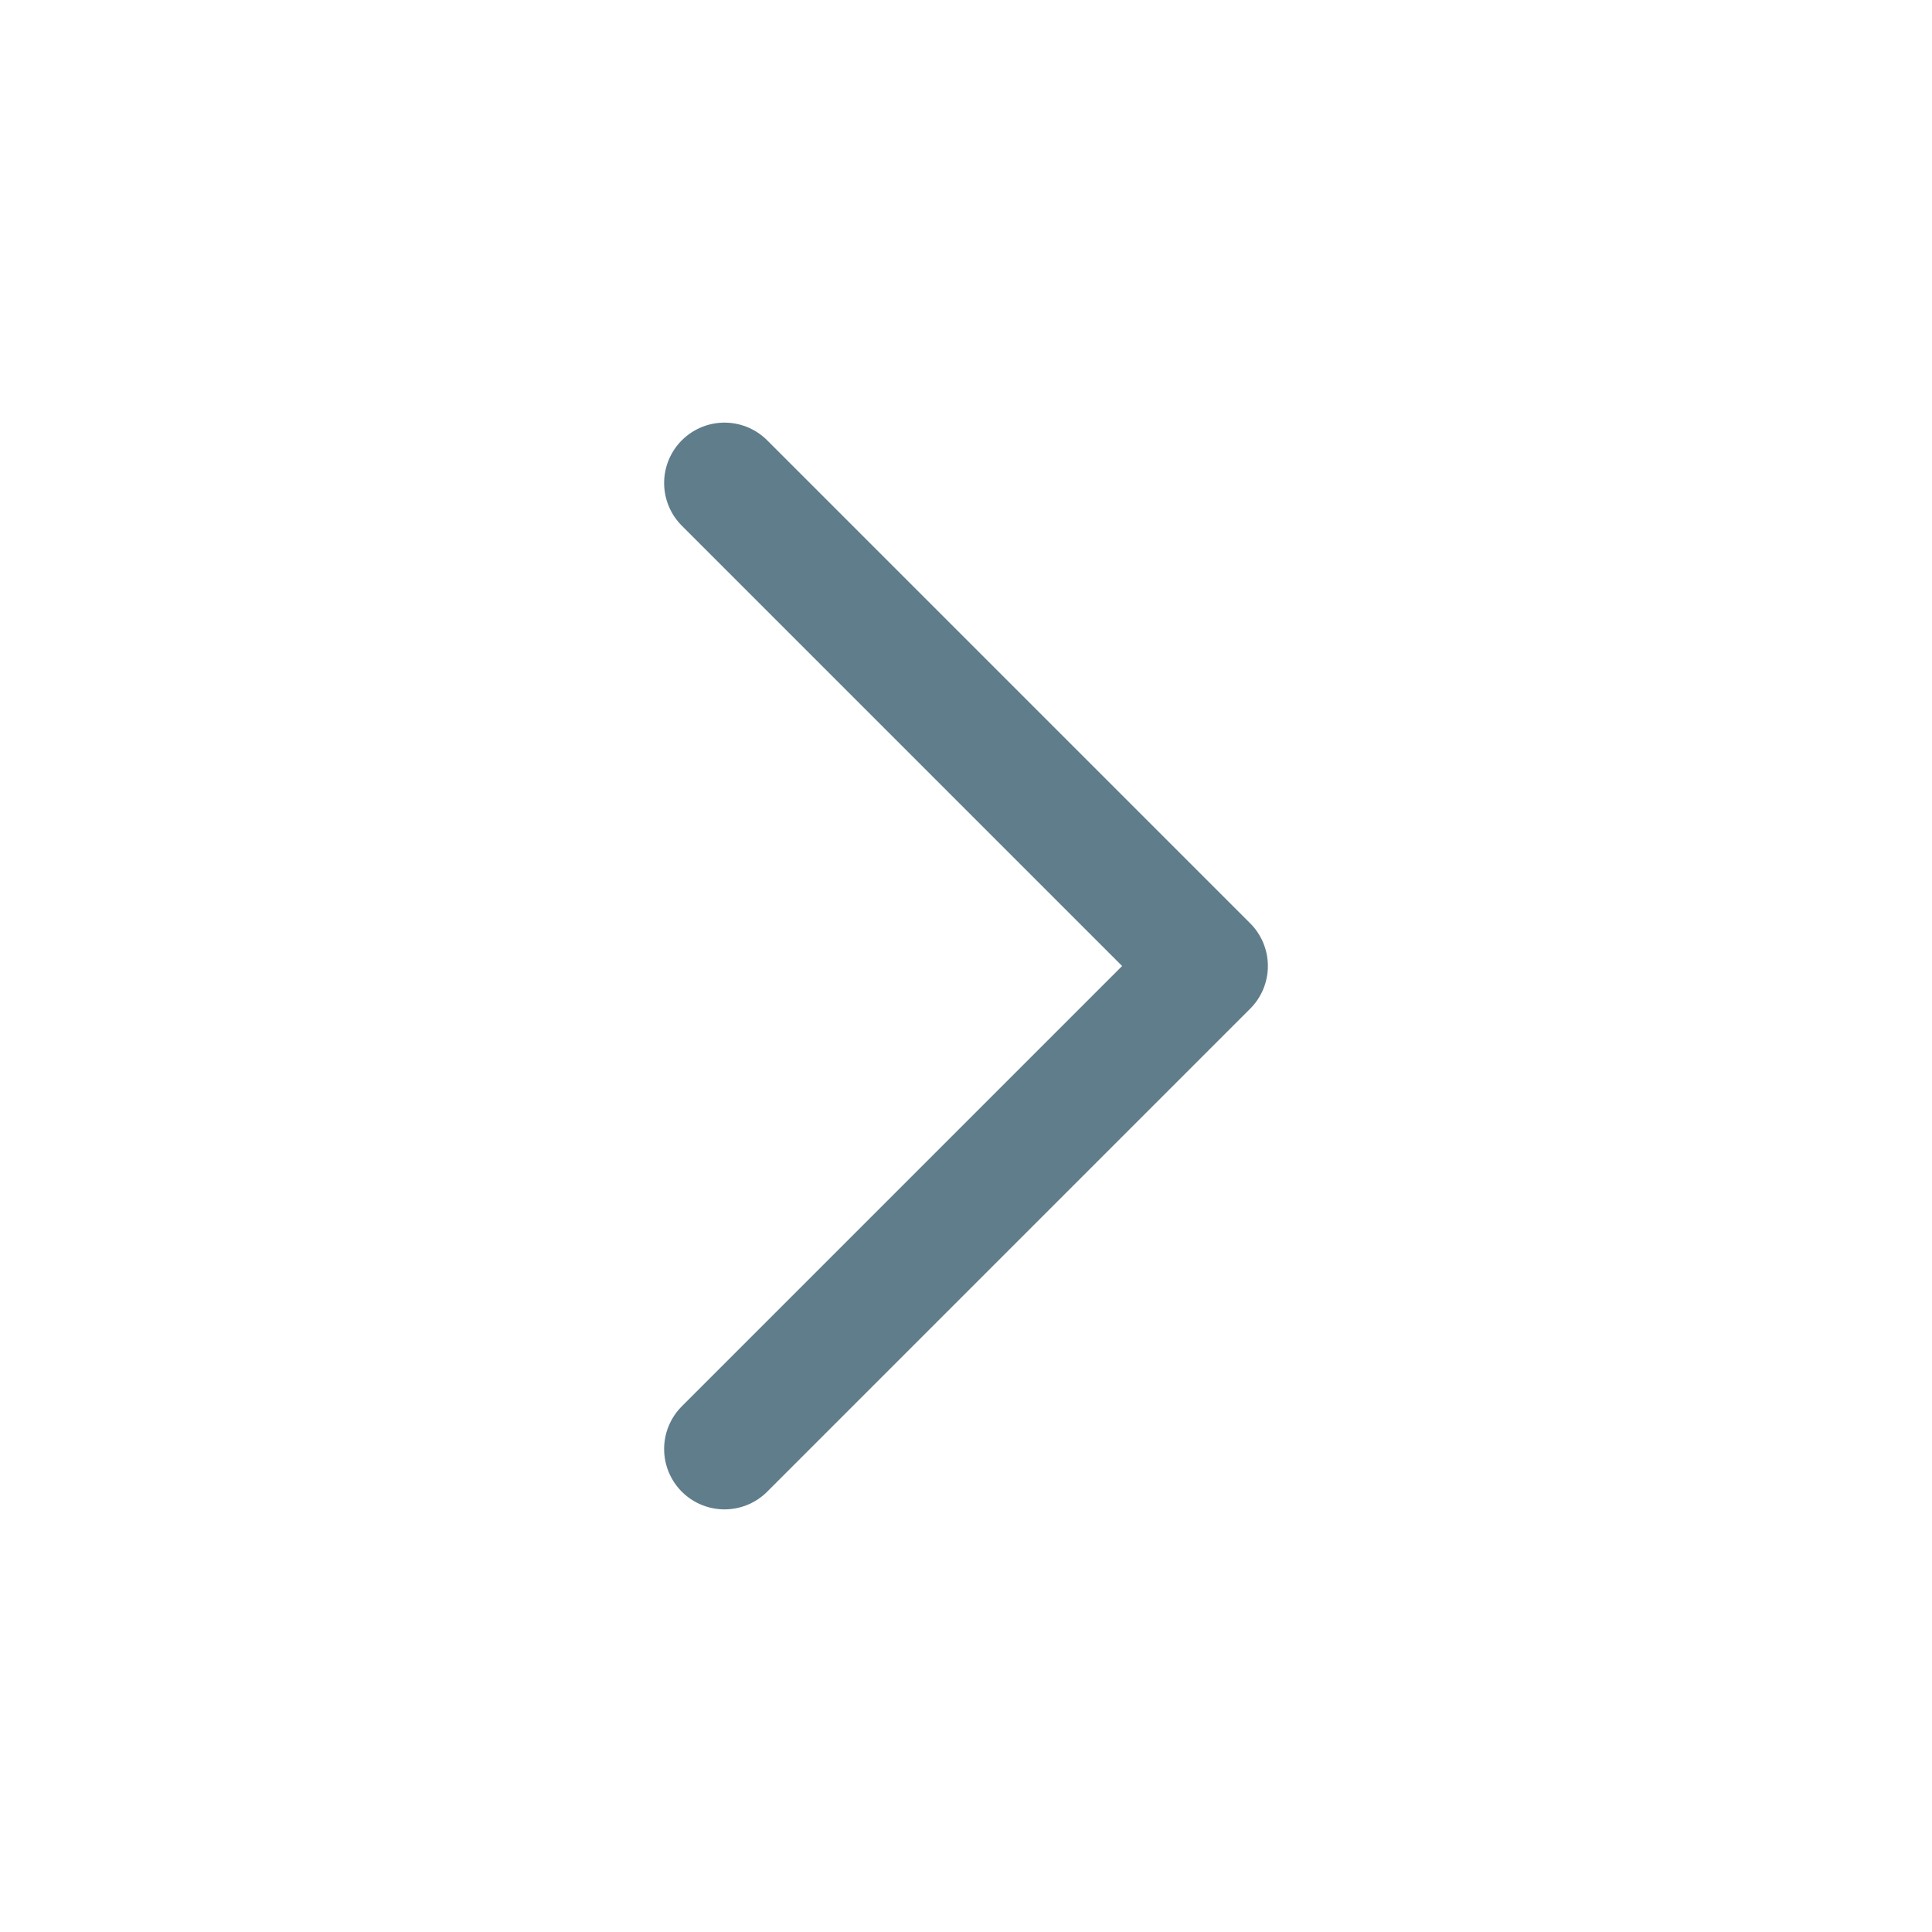
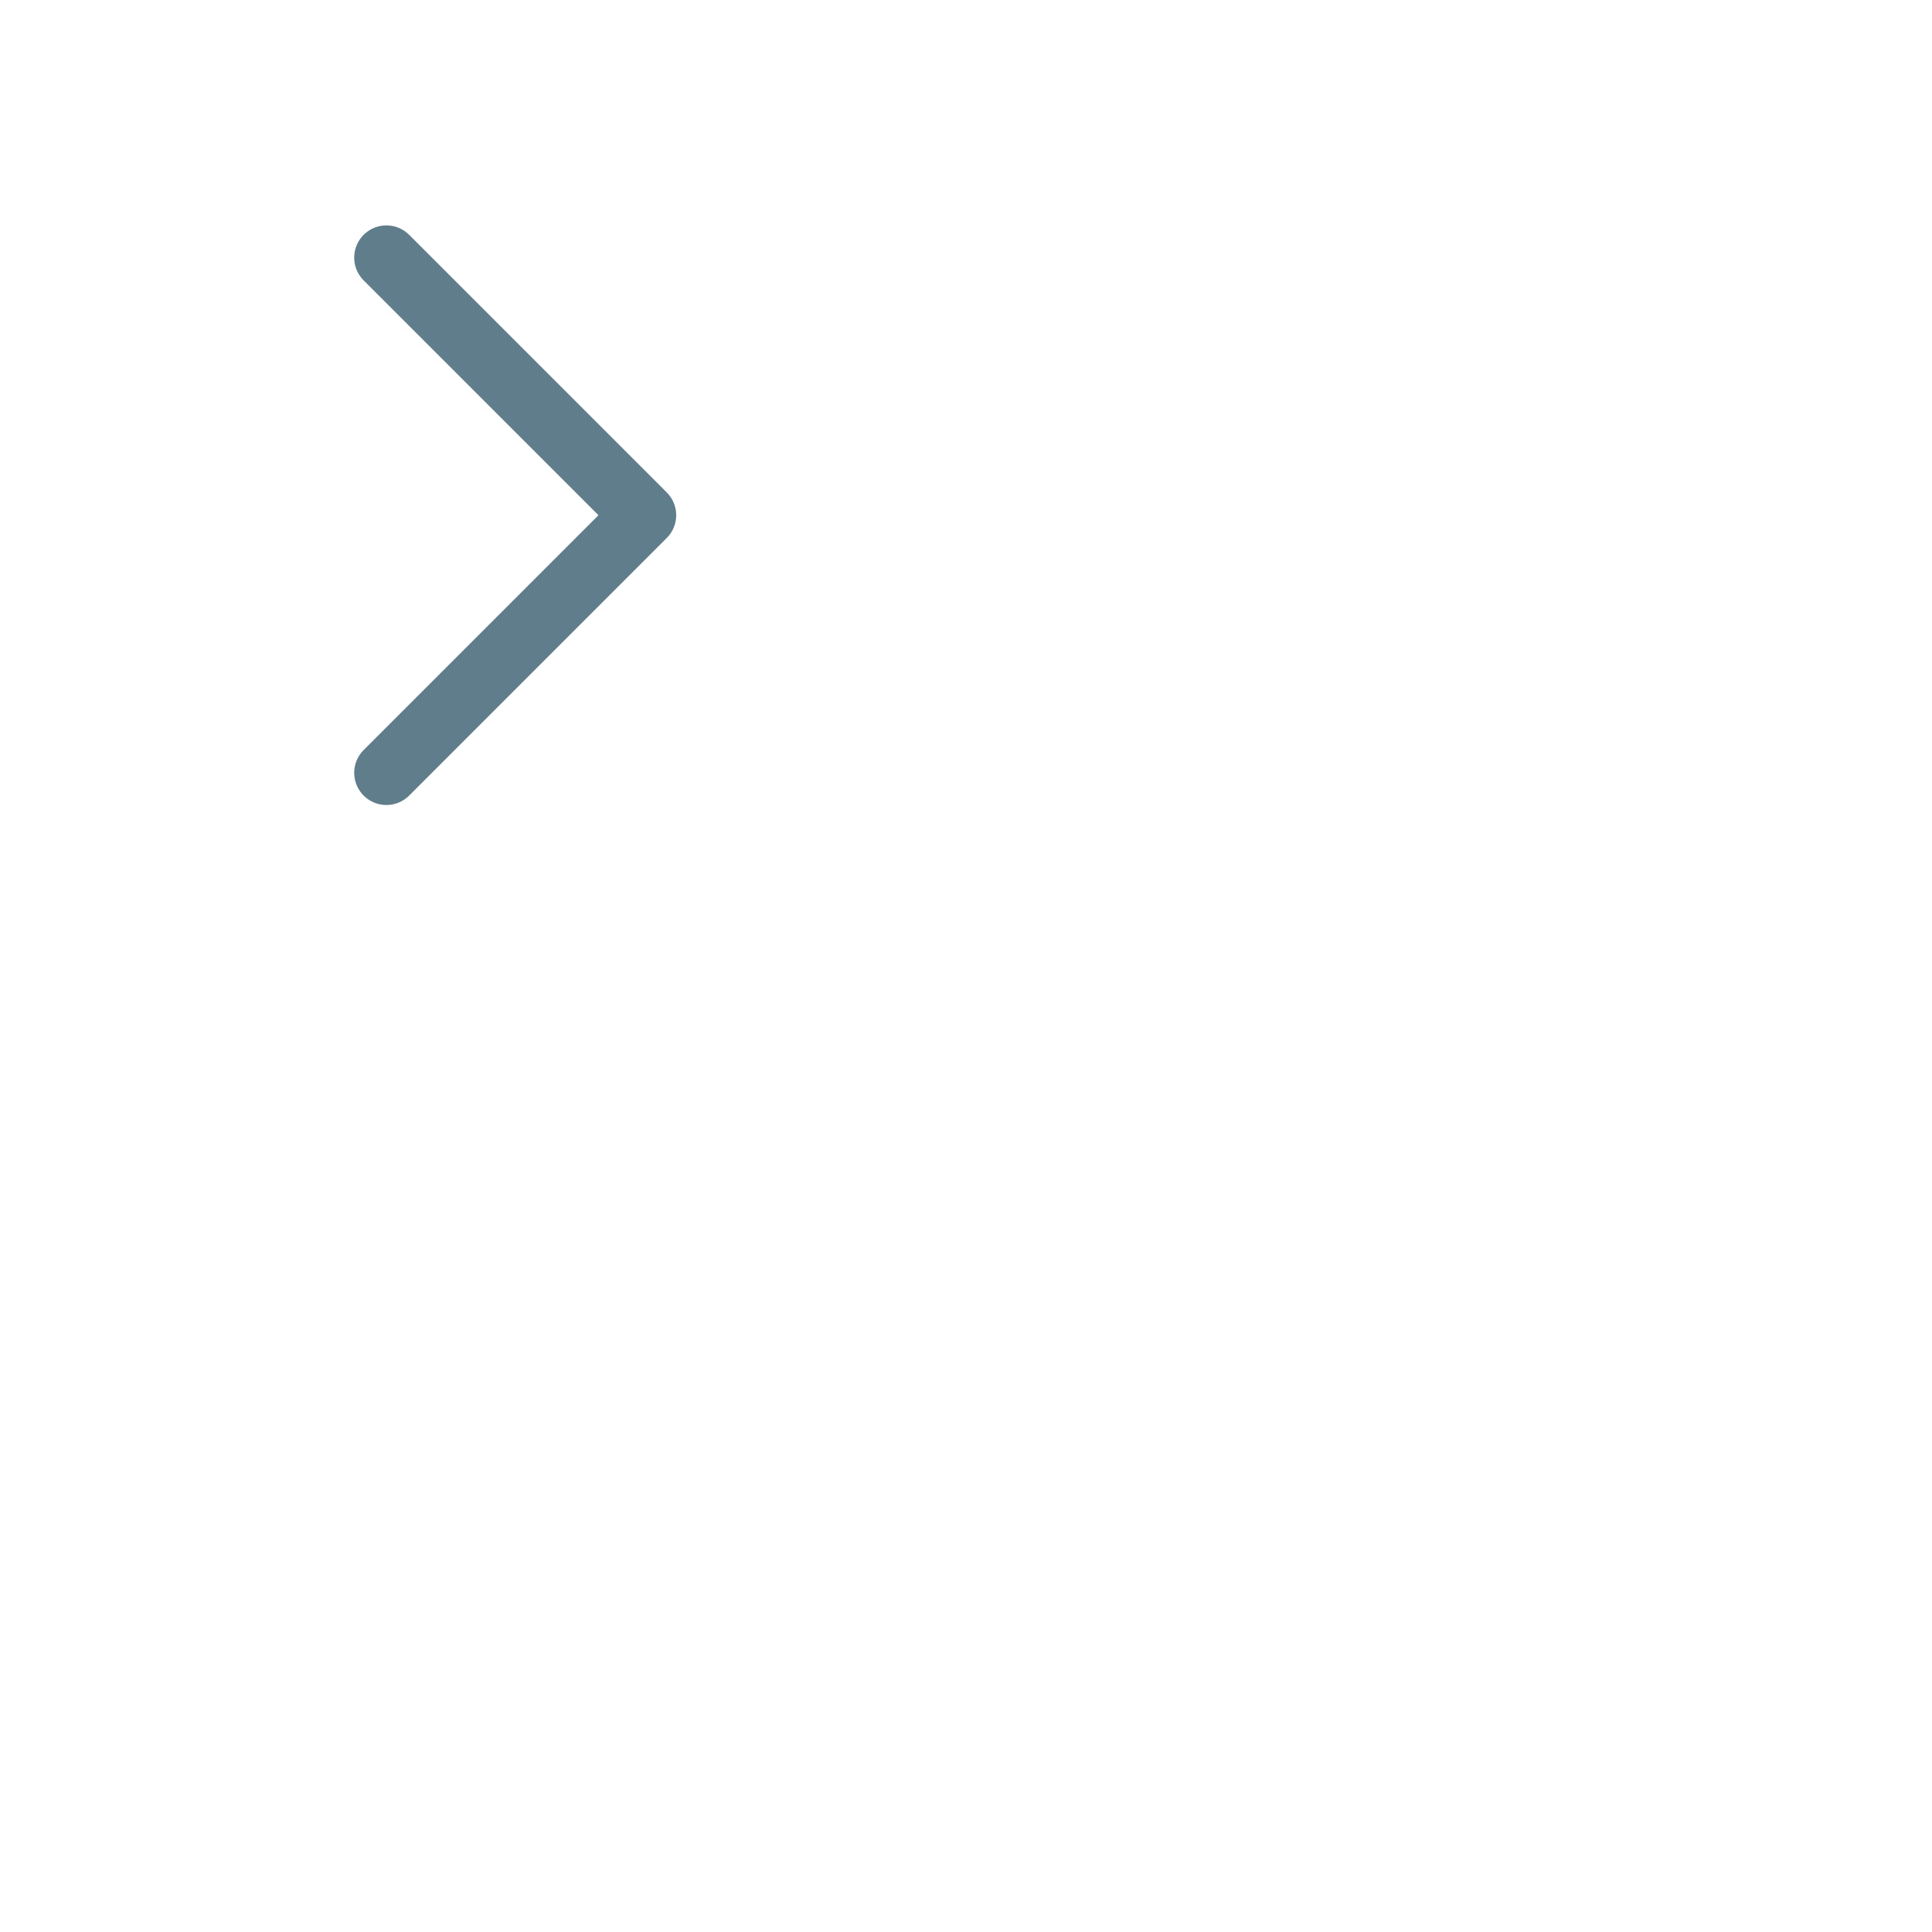
- <svg view-box="0 0 24 24" stroke-width="1.5" stroke="#607D8B" fill="none" stroke-linecap="round" stroke-linejoin="round">
+ <svg width="45" height="45" view-box="0 0 24 24" stroke-width="1.5" stroke="#607D8B" fill="none" stroke-linecap="round" stroke-linejoin="round">
  <path stroke="none" d="M0 0h24v24H0z" />
  <polyline points="9 6 15 12 9 18" />
</svg>
